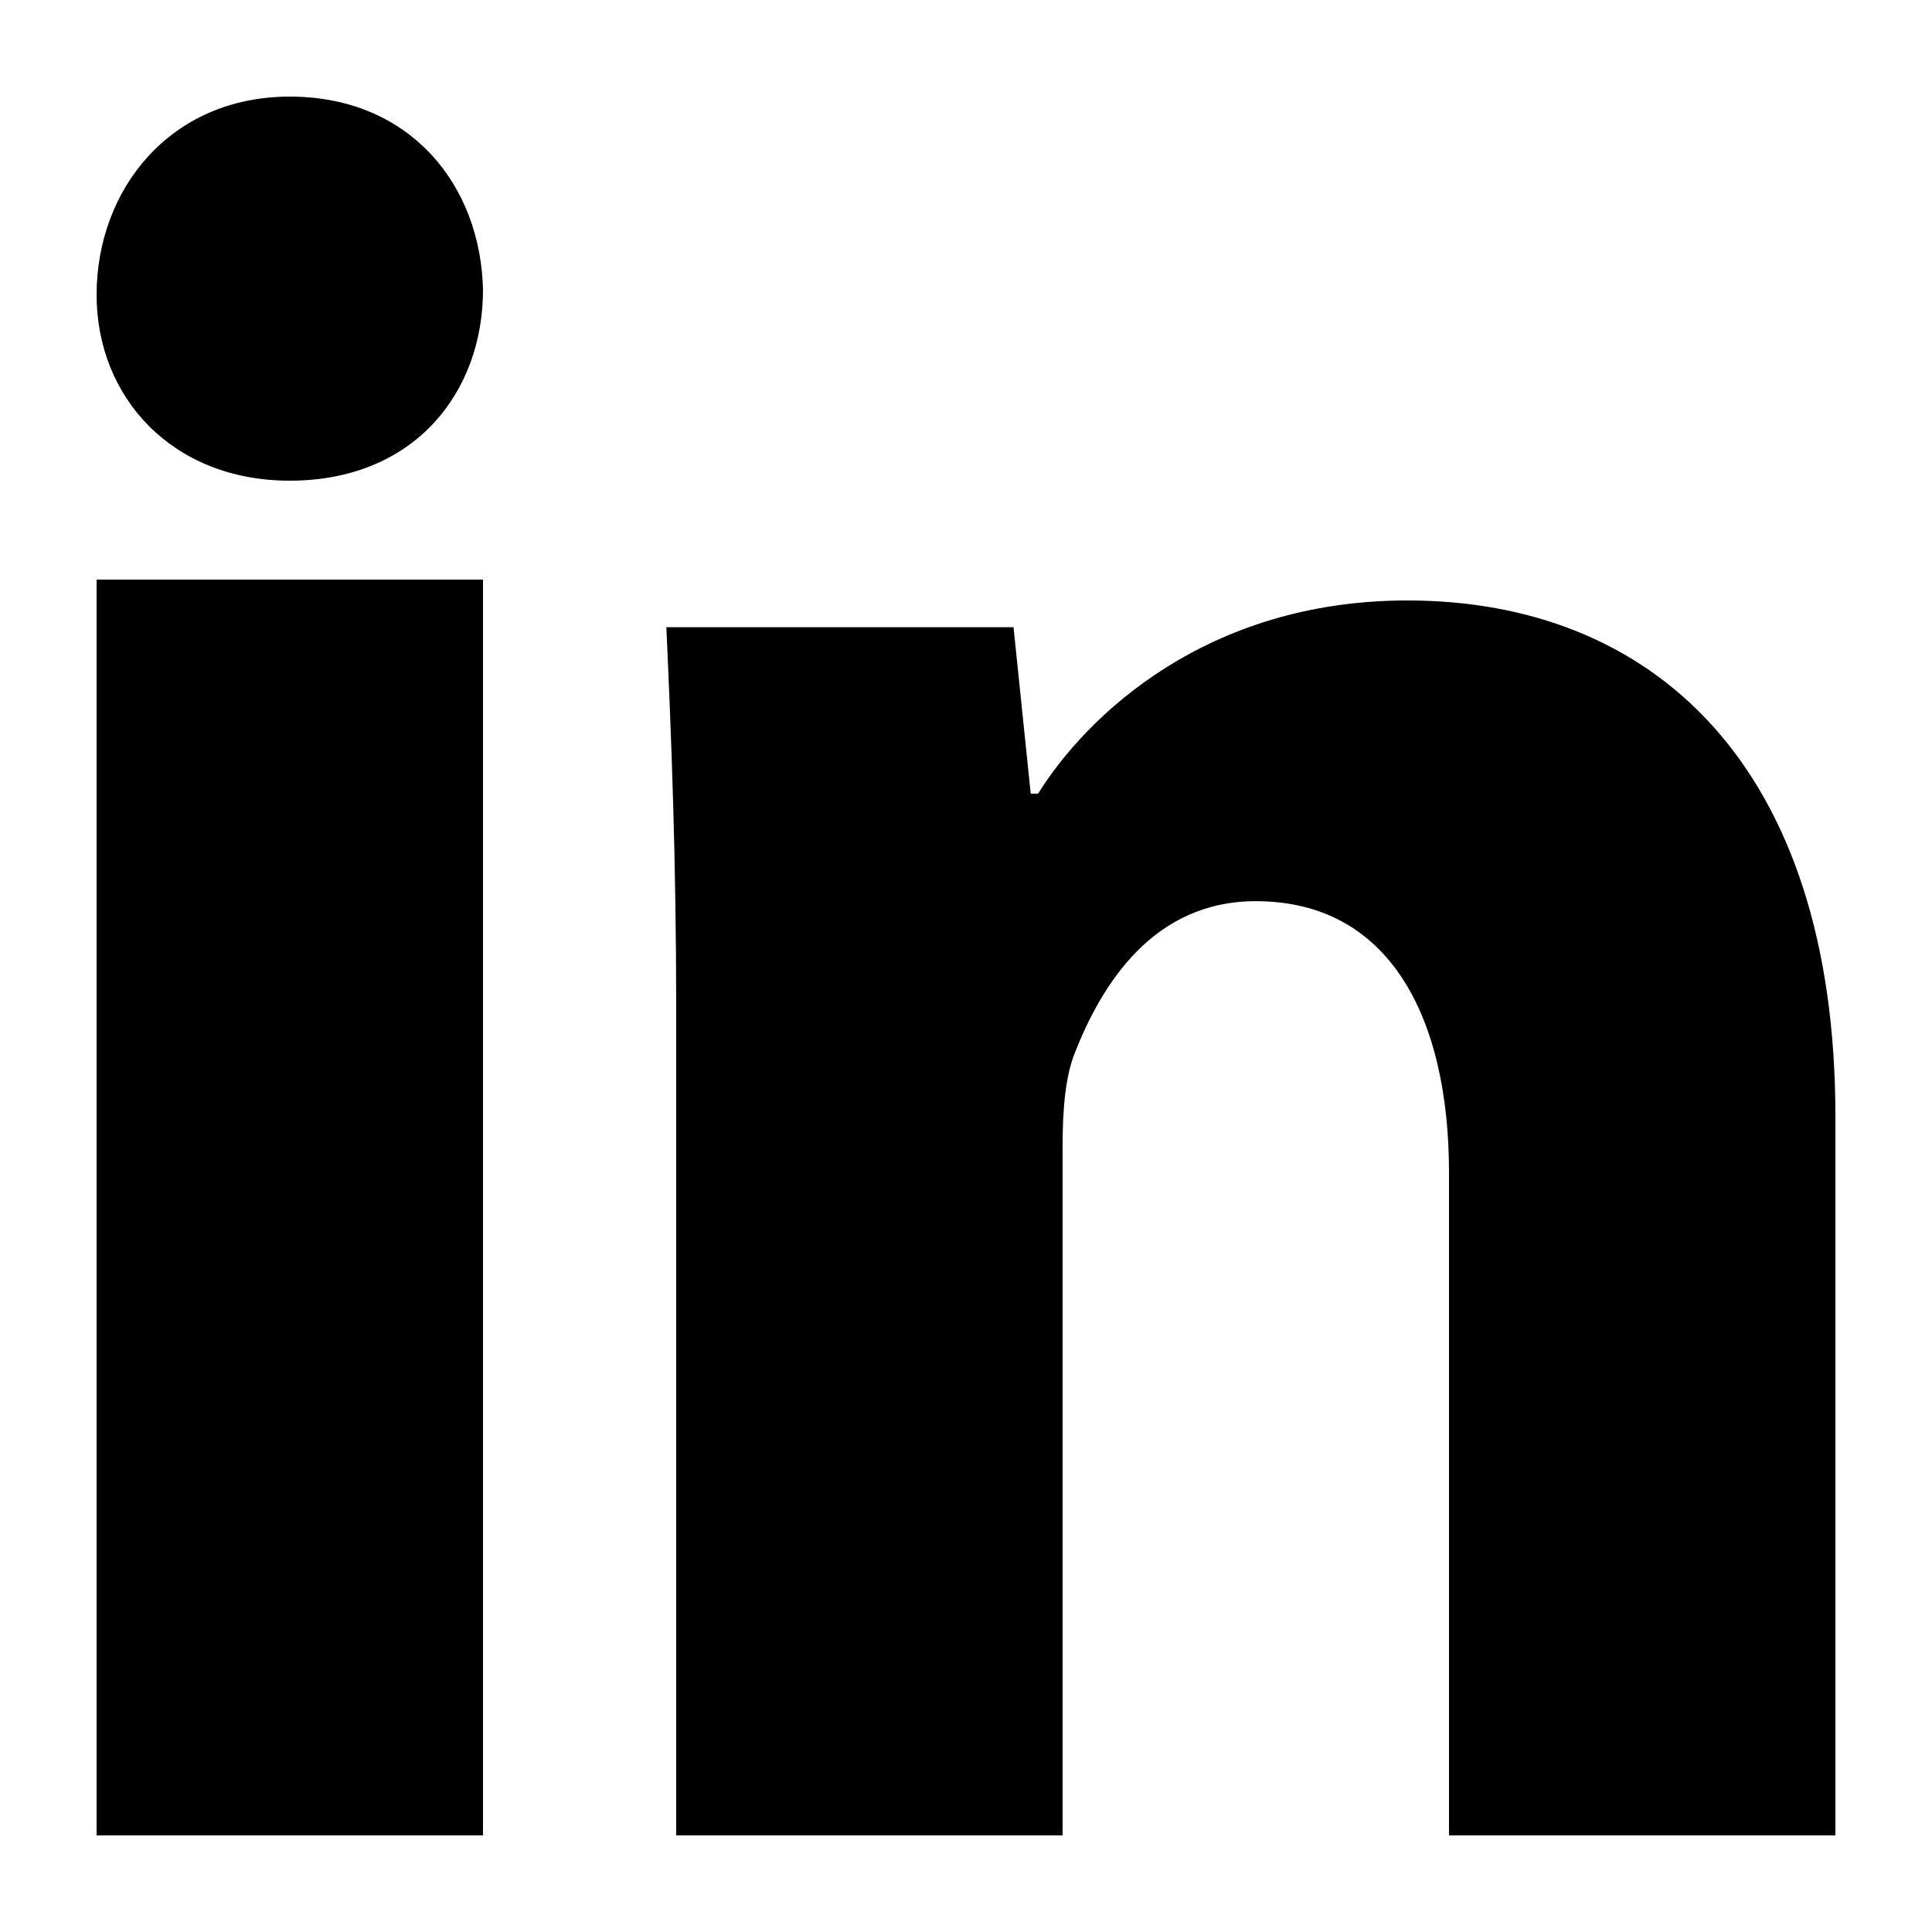
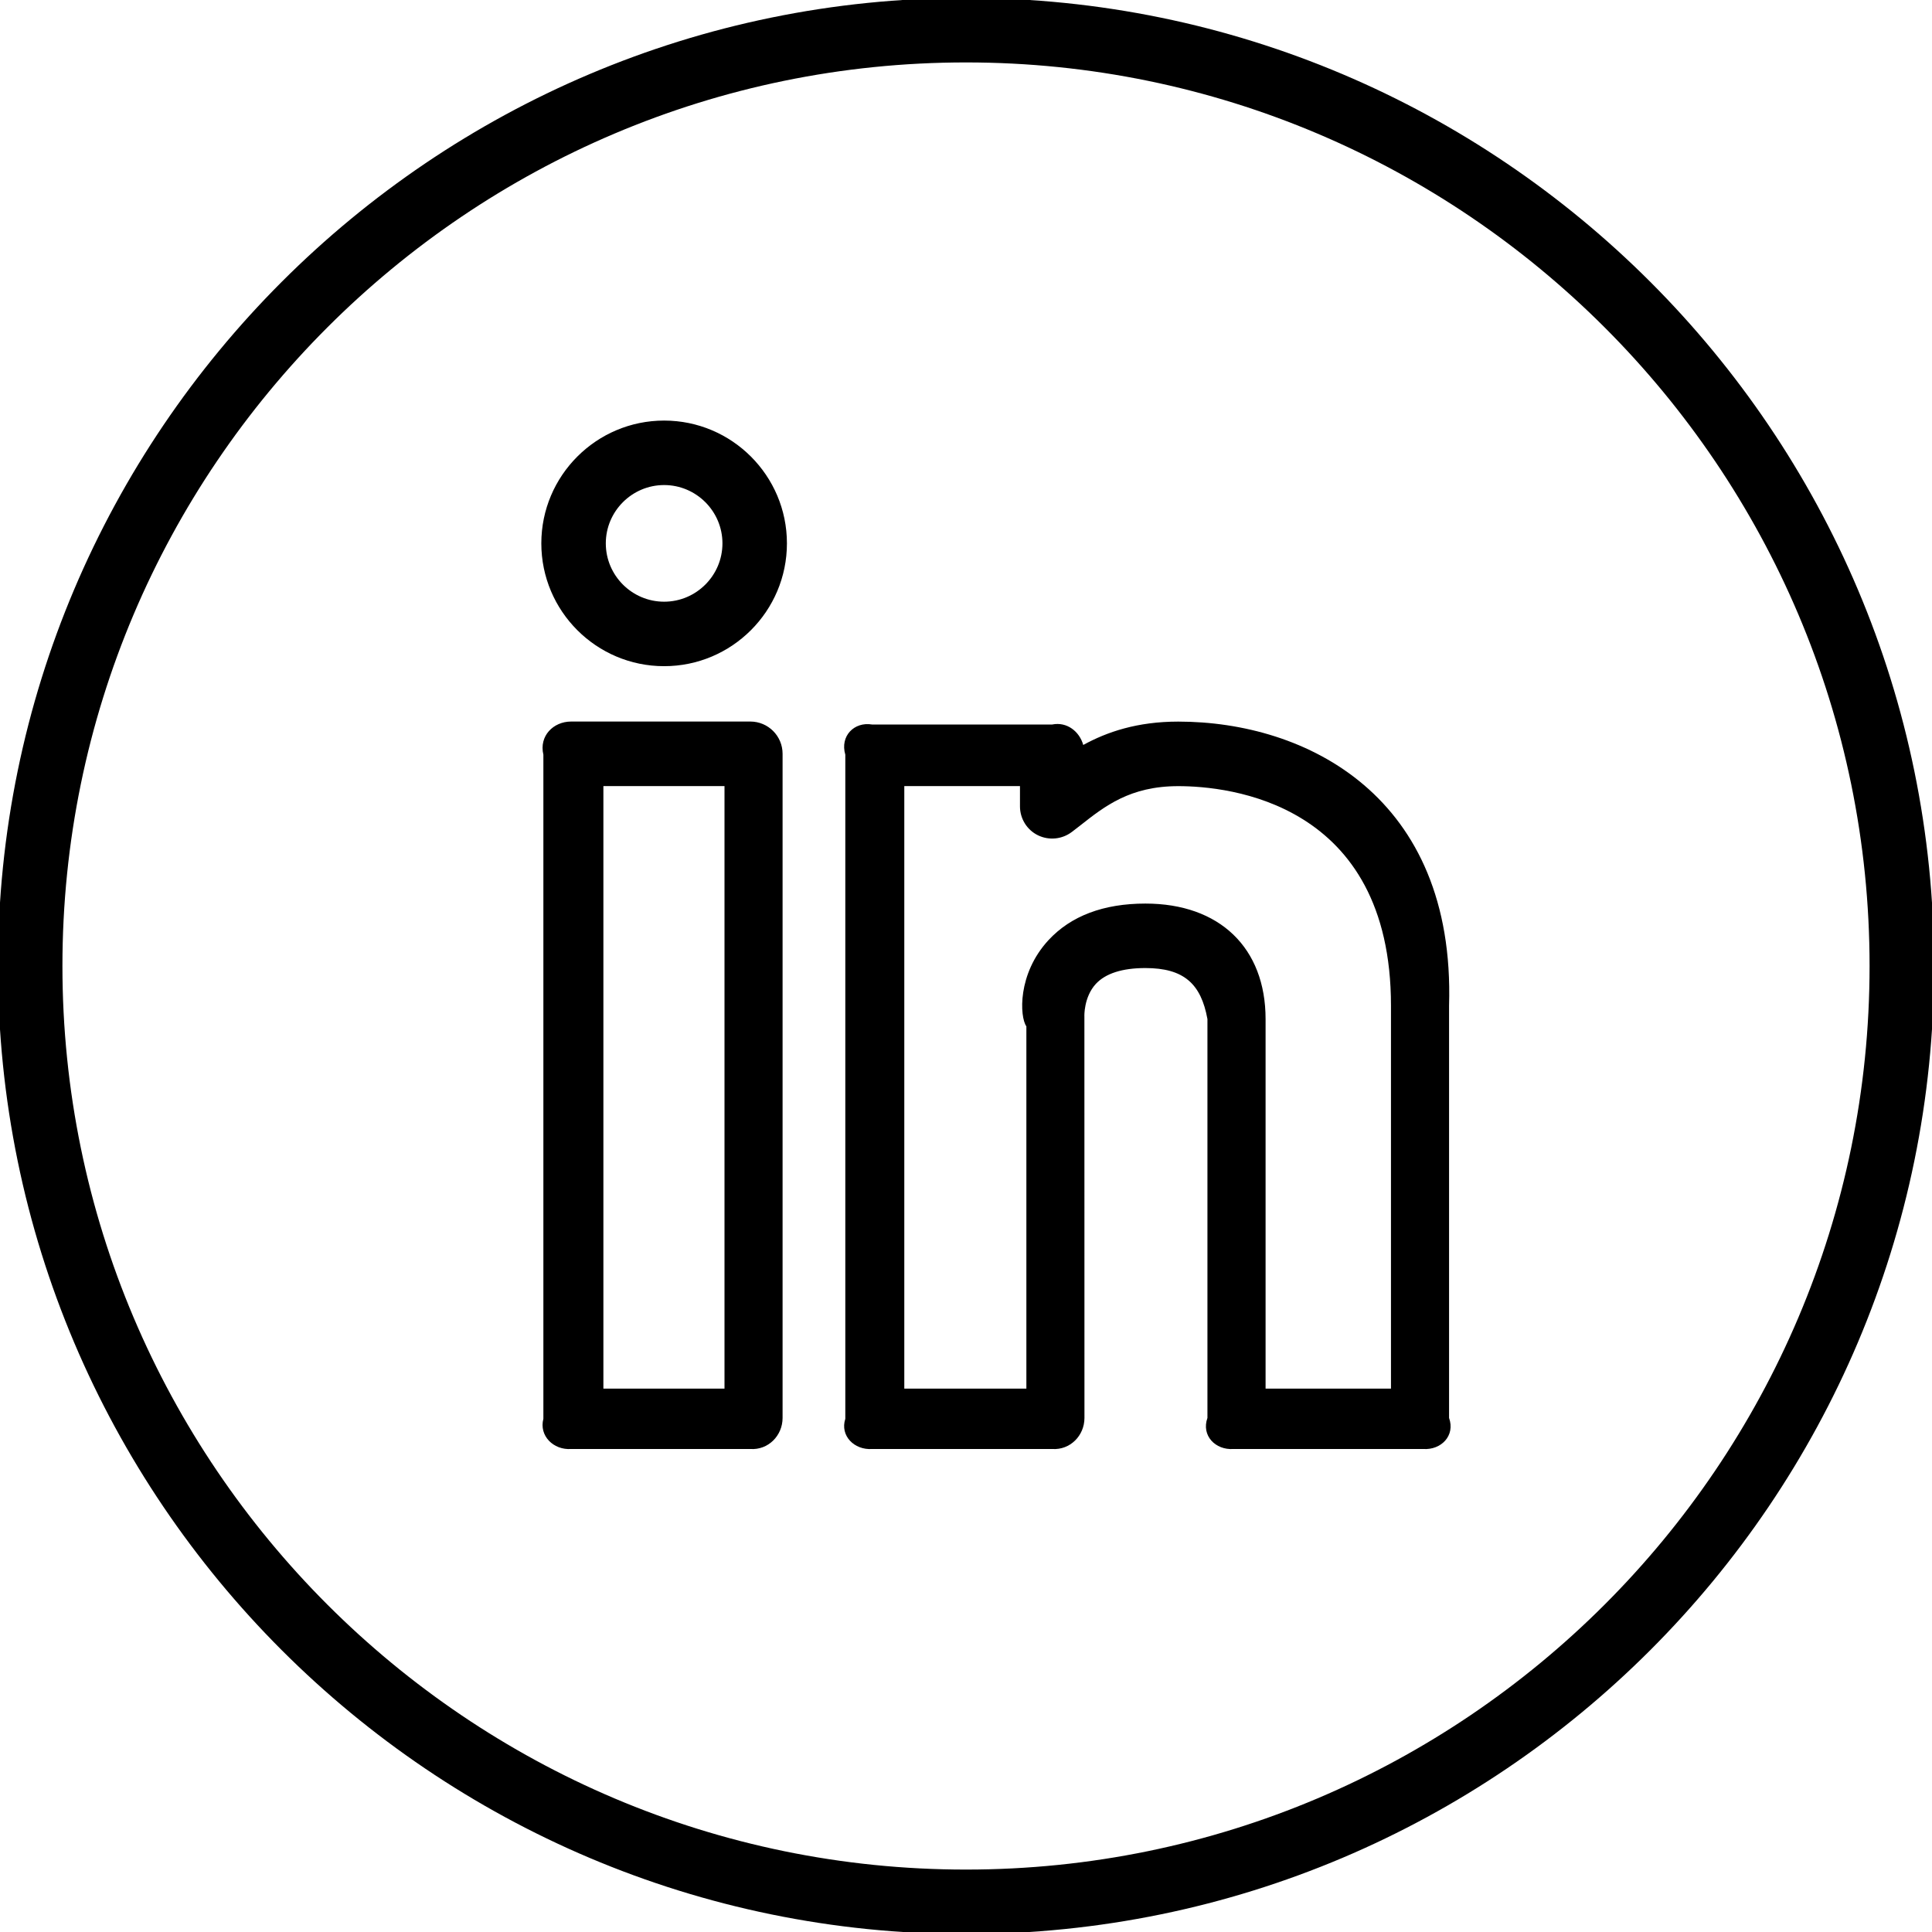
- <svg xmlns="http://www.w3.org/2000/svg" version="1.1" width="20" height="20" viewBox="0 0 20 20">
-   <path d="M5 3c0 1.062-0.71 1.976-2.001 1.976-1.215 0-1.999-0.862-1.999-1.924 0-1.090 0.76-2.052 2-2.052s1.976 0.91 2 2zM1 19v-13h4v13h-4z" />
-   <path d="M7 10.444c0-1.545-0.051-2.836-0.102-3.951h3.594l0.178 1.723h0.076c0.506-0.811 1.746-2 3.822-2 2.532 0 4.432 1.695 4.432 5.342v7.442h-4v-6.861c0-1.594-0.607-2.81-2-2.81-1.062 0-1.594 0.86-1.873 1.569-0.102 0.254-0.127 0.608-0.127 0.963v7.139h-4v-8.556z" />
+ <svg xmlns="http://www.w3.org/2000/svg" version="1.1" width="32" height="32" viewBox="0 0 32 32">
+   <path d="M19.515 11.952c-0.678 0-1.18 0.171-1.573 0.387-0.063-0.224-0.27-0.388-0.514-0.339h-2.984c-0.295-0.049-0.534 0.19-0.443 0.5v11c-0.091 0.28 0.148 0.52 0.443 0.5h2.984c0.295 0.020 0.534-0.22 0.534-0.515l-0.001-6.648c-0.001-0.003-0.012-0.321 0.189-0.54 0.161-0.174 0.438-0.263 0.821-0.263 0.638 0 0.922 0.261 1.028 0.845v6.606c-0.105 0.295 0.134 0.535 0.429 0.515h3.145c0.295 0.020 0.534-0.22 0.428-0.515v-6.828c0.105-3.472-2.368-4.705-4.486-4.705zM23.038 23h-2.076v-6.121c0-1.181-0.763-1.913-1.99-1.913-0.694 0-1.234 0.204-1.606 0.606-0.517 0.56-0.477 1.27-0.366 1.428v6h-2.022v-9.98h1.916v0.336c0 0.203 0.115 0.39 0.298 0.479s0.4 0.067 0.562-0.056l0.14-0.108c0.405-0.319 0.824-0.65 1.622-0.65 0.826 0 3.523 0.263 3.523 3.637v6.342zM11 6.966c-1.122 0-2.034 0.912-2.034 2.034s0.912 2.034 2.034 2.034 2.034-0.912 2.034-2.034-0.912-2.034-2.034-2.034zM11 9.966c-0.532 0-0.966-0.434-0.966-0.966s0.434-0.966 0.966-0.966 0.966 0.434 0.966 0.966-0.434 0.966-0.966 0.966zM12.428 11.951h-2.968c-0.295 0-0.534 0.239-0.46 0.549v11c-0.074 0.28 0.165 0.52 0.46 0.5h2.968c0.295 0.020 0.534-0.22 0.534-0.515v-11c0-0.295-0.239-0.534-0.534-0.534zM12 23h-2.006v-9.98h2.006v9.98zM16-0.034c-8.842 0-16.034 7.192-16.034 16.034s7.192 16.034 16.034 16.034 16.034-7.192 16.034-16.034-7.192-16.034-16.034-16.034zM16 30.966c-8.252 0-14.966-6.714-14.966-14.966s6.714-14.966 14.966-14.966 14.966 6.714 14.966 14.966-6.714 14.966-14.966 14.966z" />
</svg>
